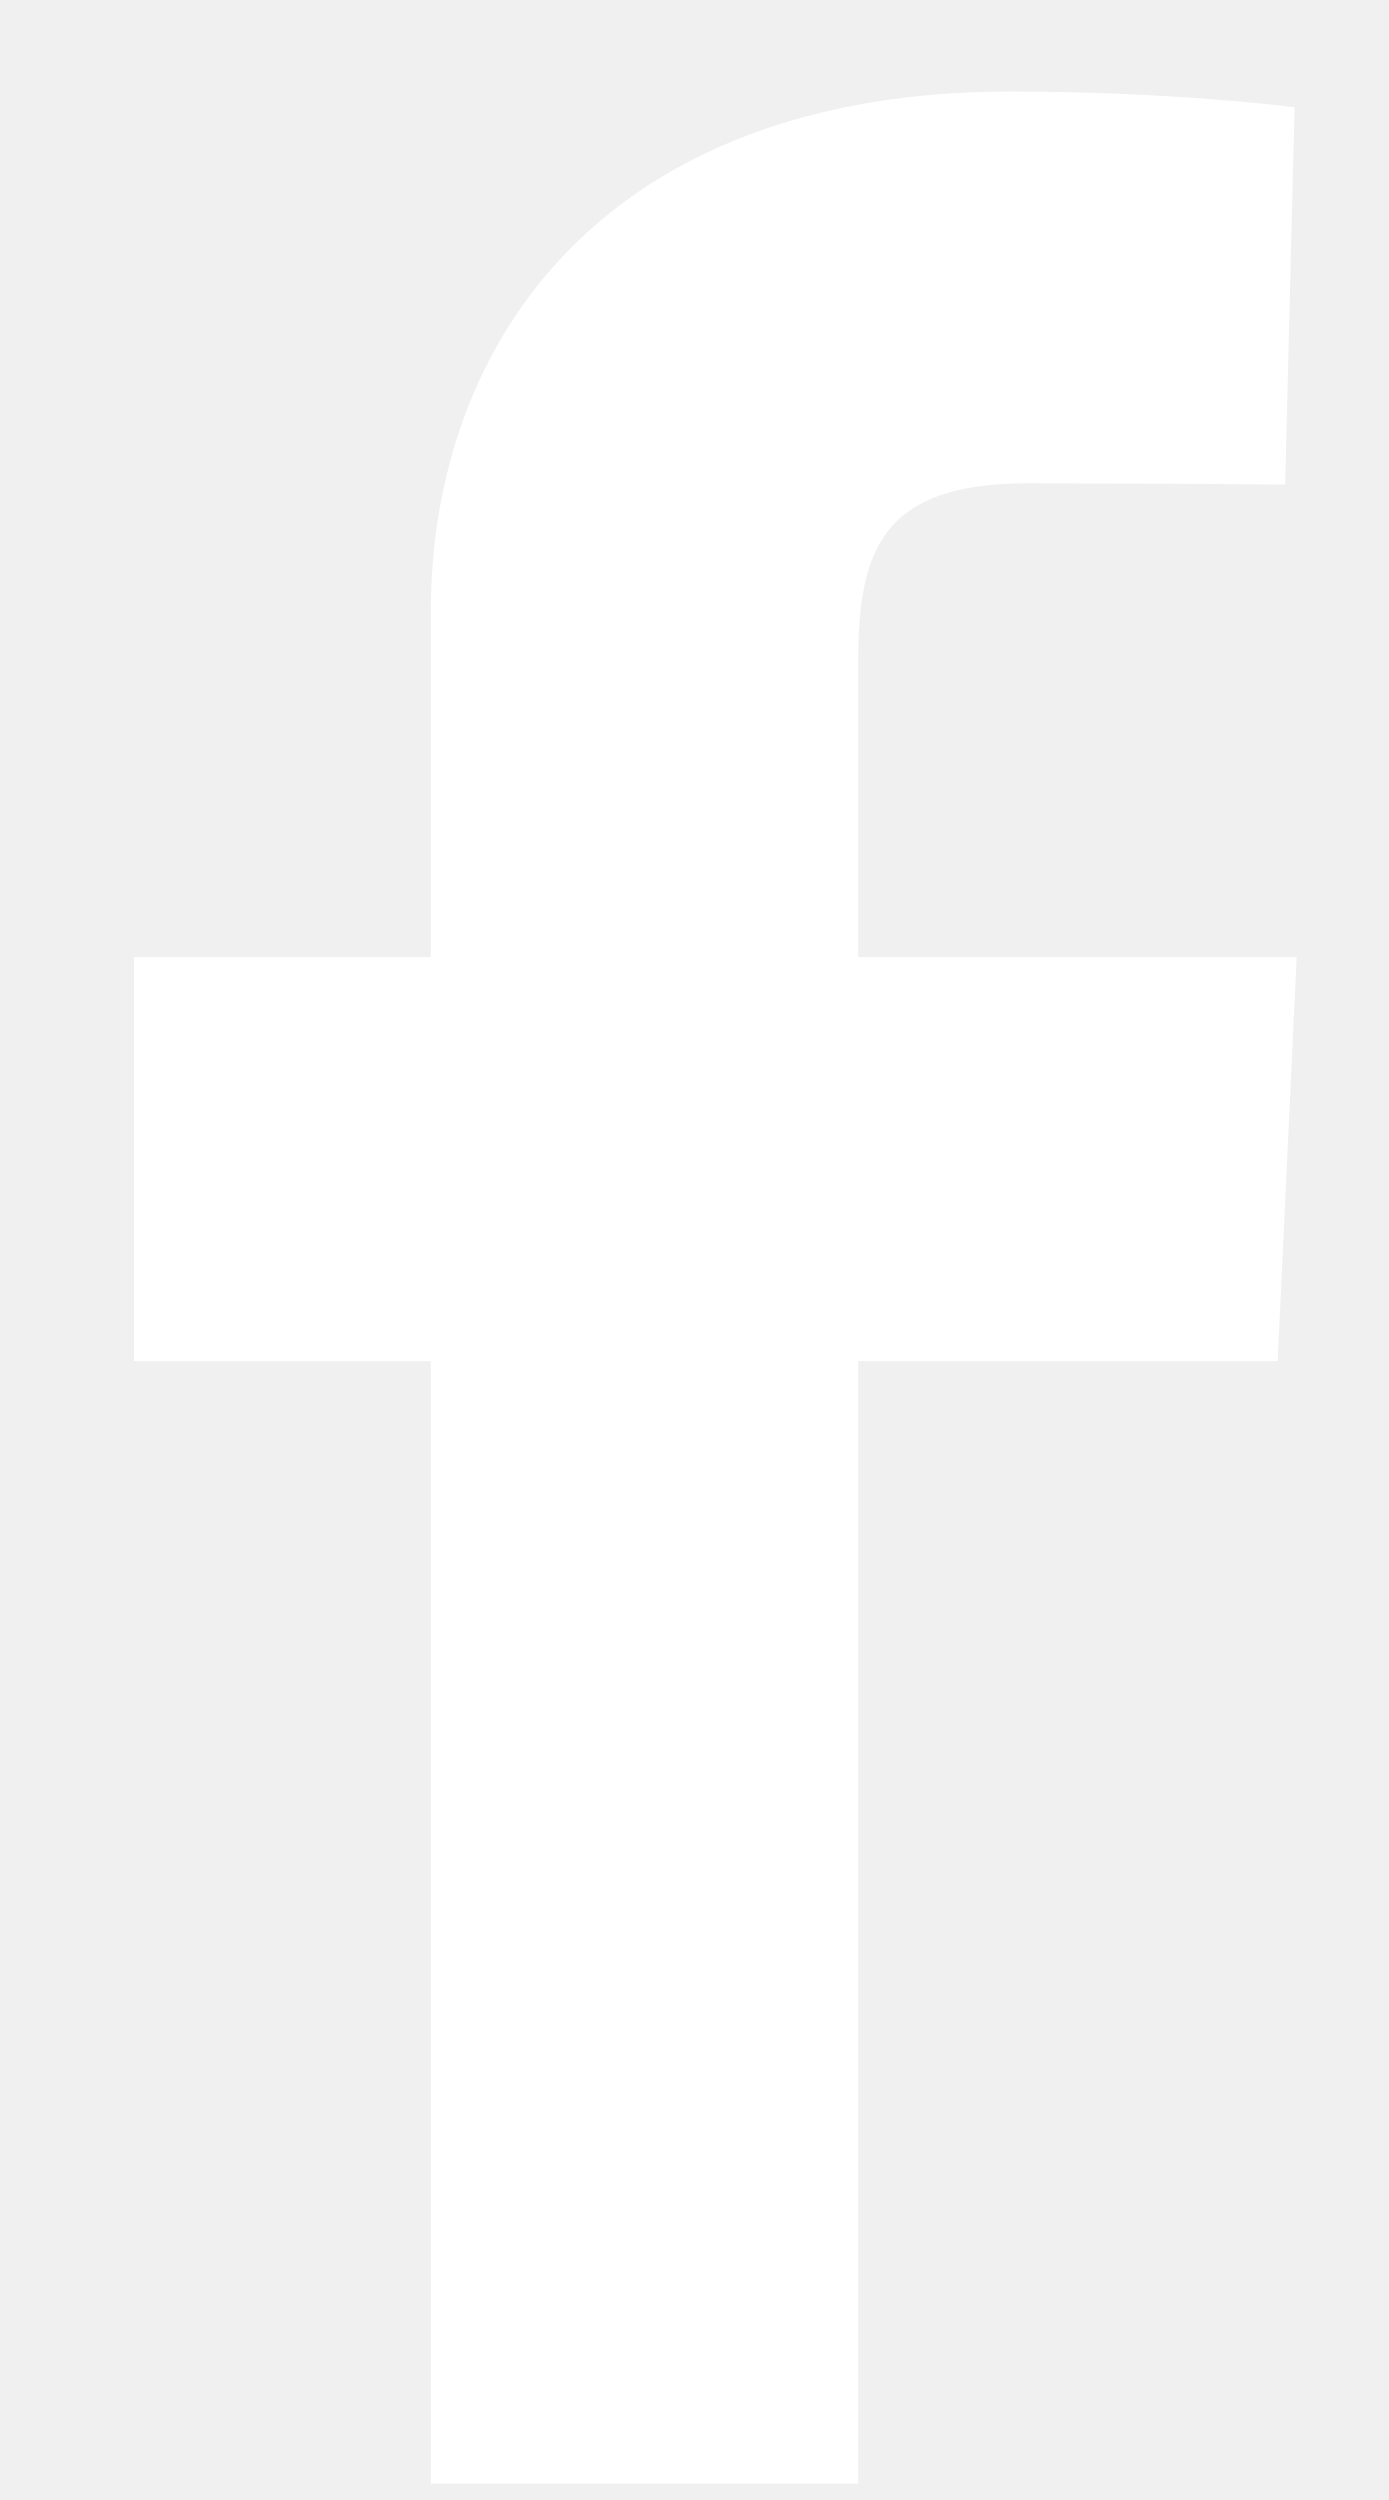
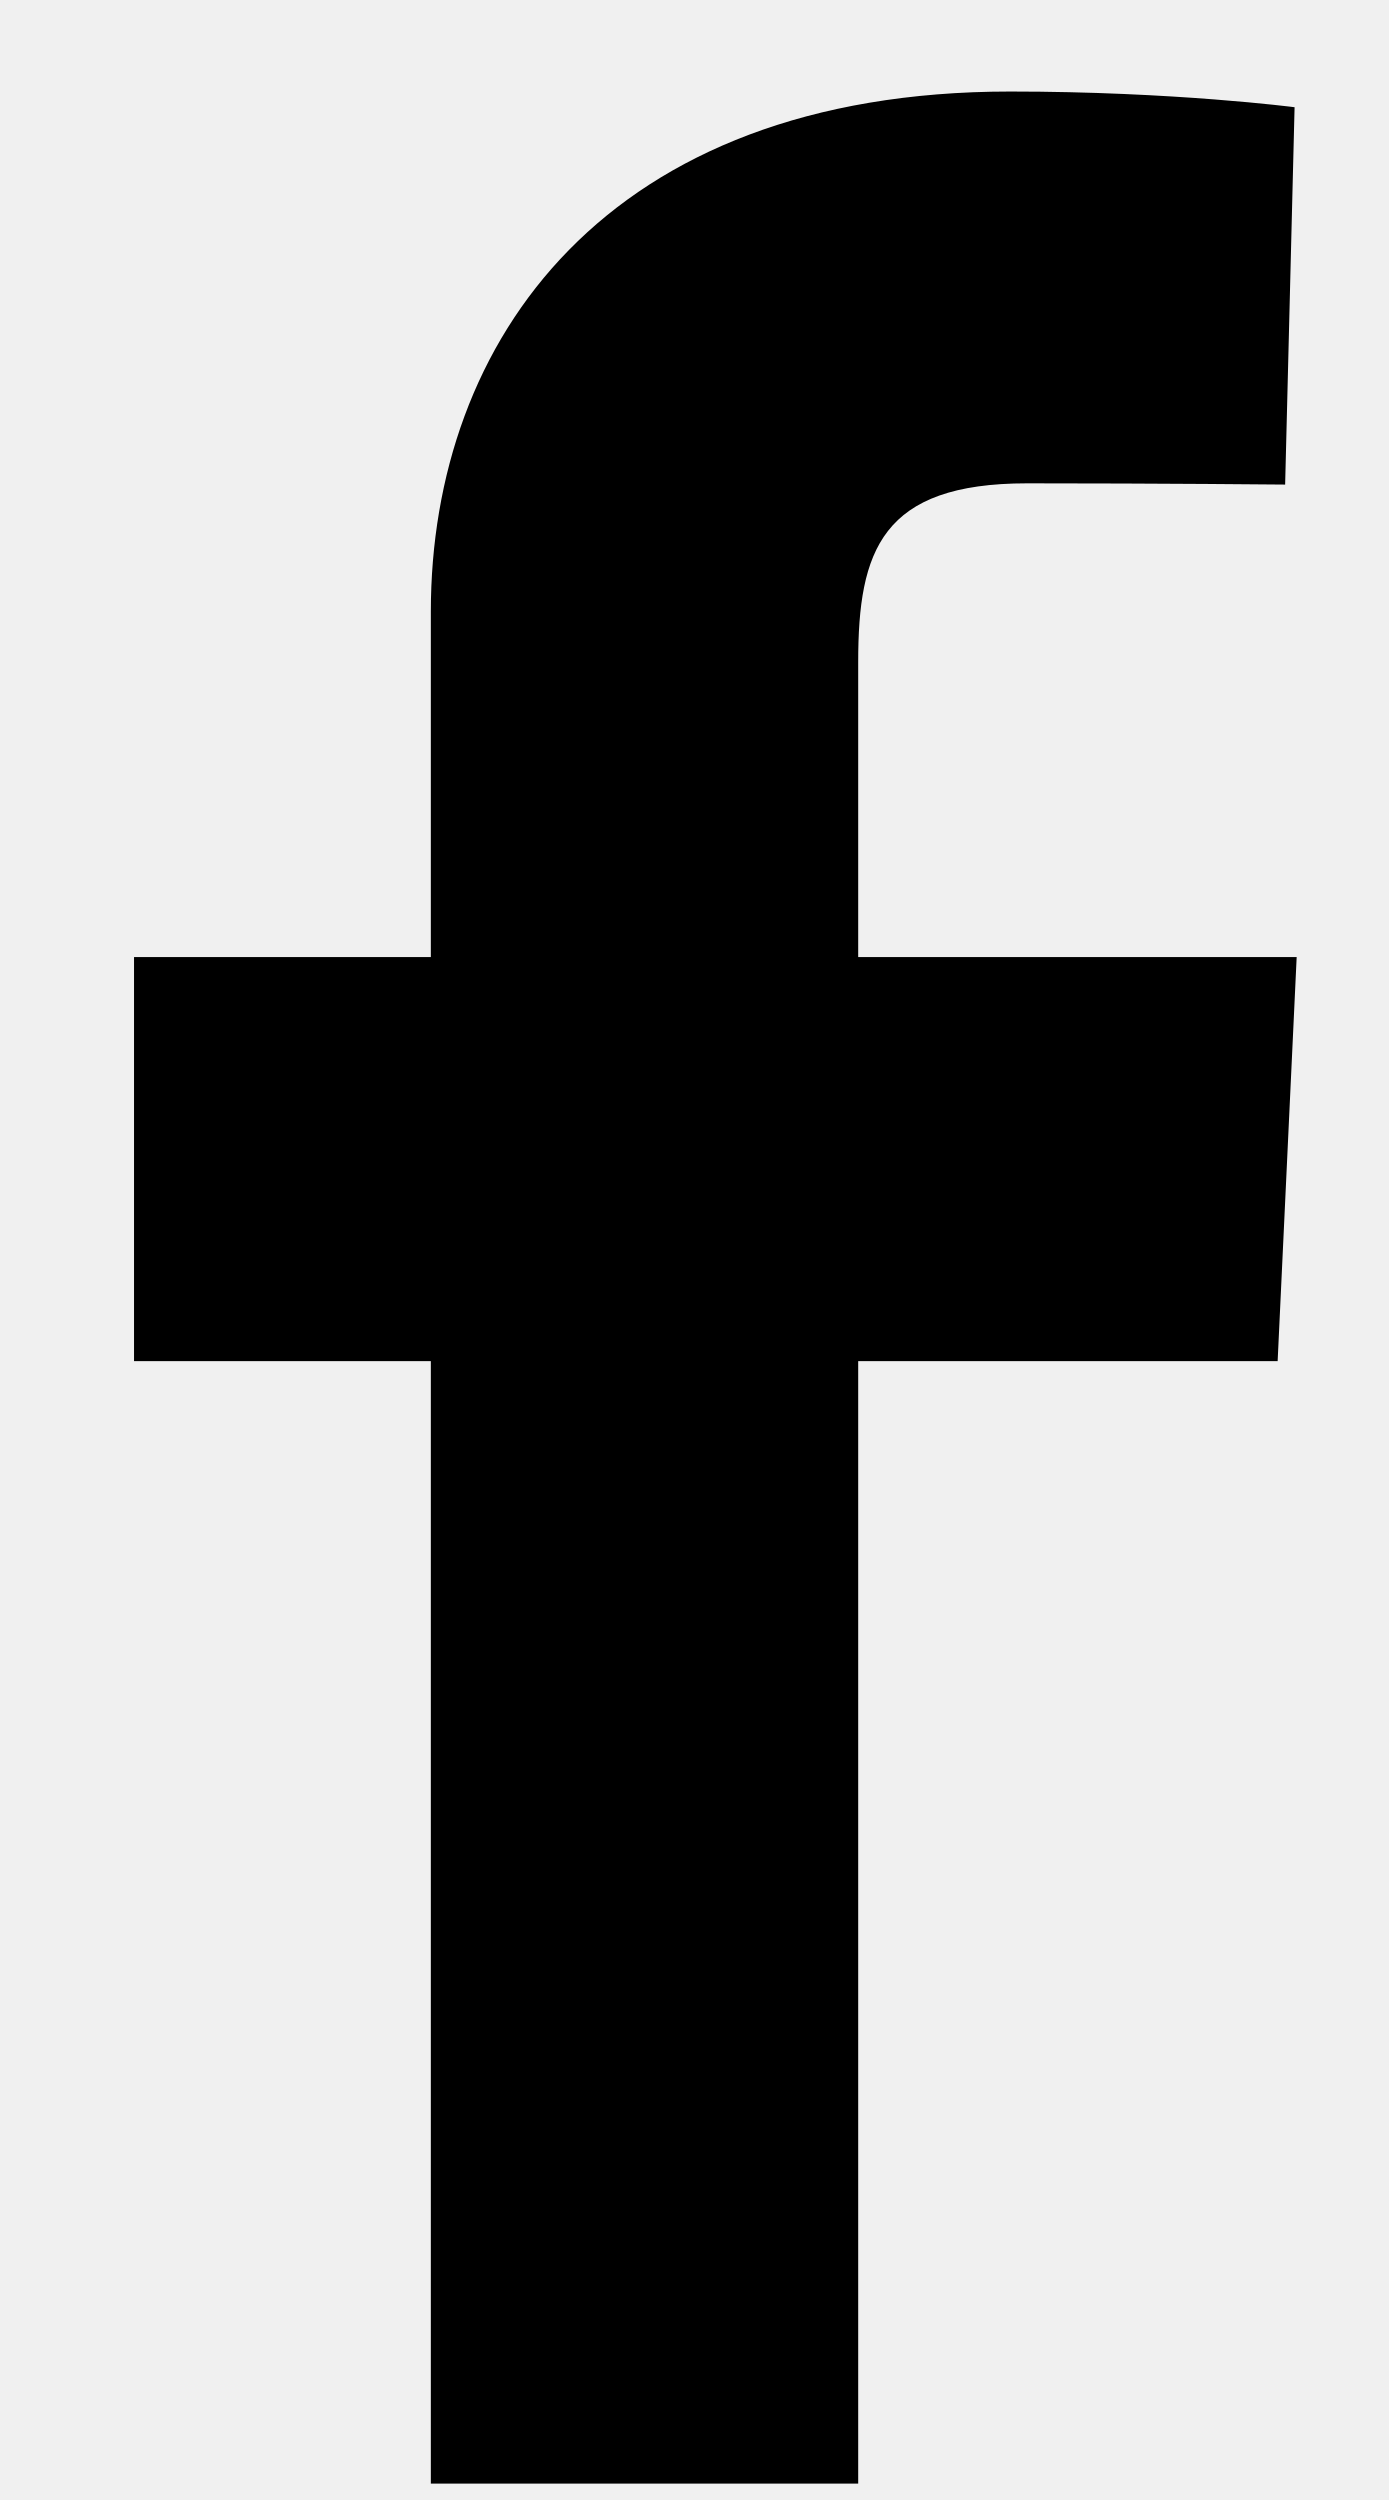
<svg xmlns="http://www.w3.org/2000/svg" width="10" height="18" viewBox="0 0 10 18" fill="none">
-   <path d="M3.102 17.882V9.8H0.965V6.891H3.102V4.405C3.102 2.452 4.364 0.659 7.273 0.659C8.451 0.659 9.321 0.772 9.321 0.772L9.253 3.489C9.253 3.489 8.365 3.48 7.395 3.48C6.347 3.48 6.179 3.964 6.179 4.766V6.891H9.336L9.199 9.8H6.179V17.882H3.102Z" fill="white" />
+   <path d="M3.102 17.882V9.8H0.965V6.891H3.102V4.405C3.102 2.452 4.364 0.659 7.273 0.659C8.451 0.659 9.321 0.772 9.321 0.772L9.253 3.489C9.253 3.489 8.365 3.48 7.395 3.48C6.347 3.48 6.179 3.964 6.179 4.766V6.891H9.336L9.199 9.8H6.179V17.882H3.102Z" fill="currentColor" />
</svg>
